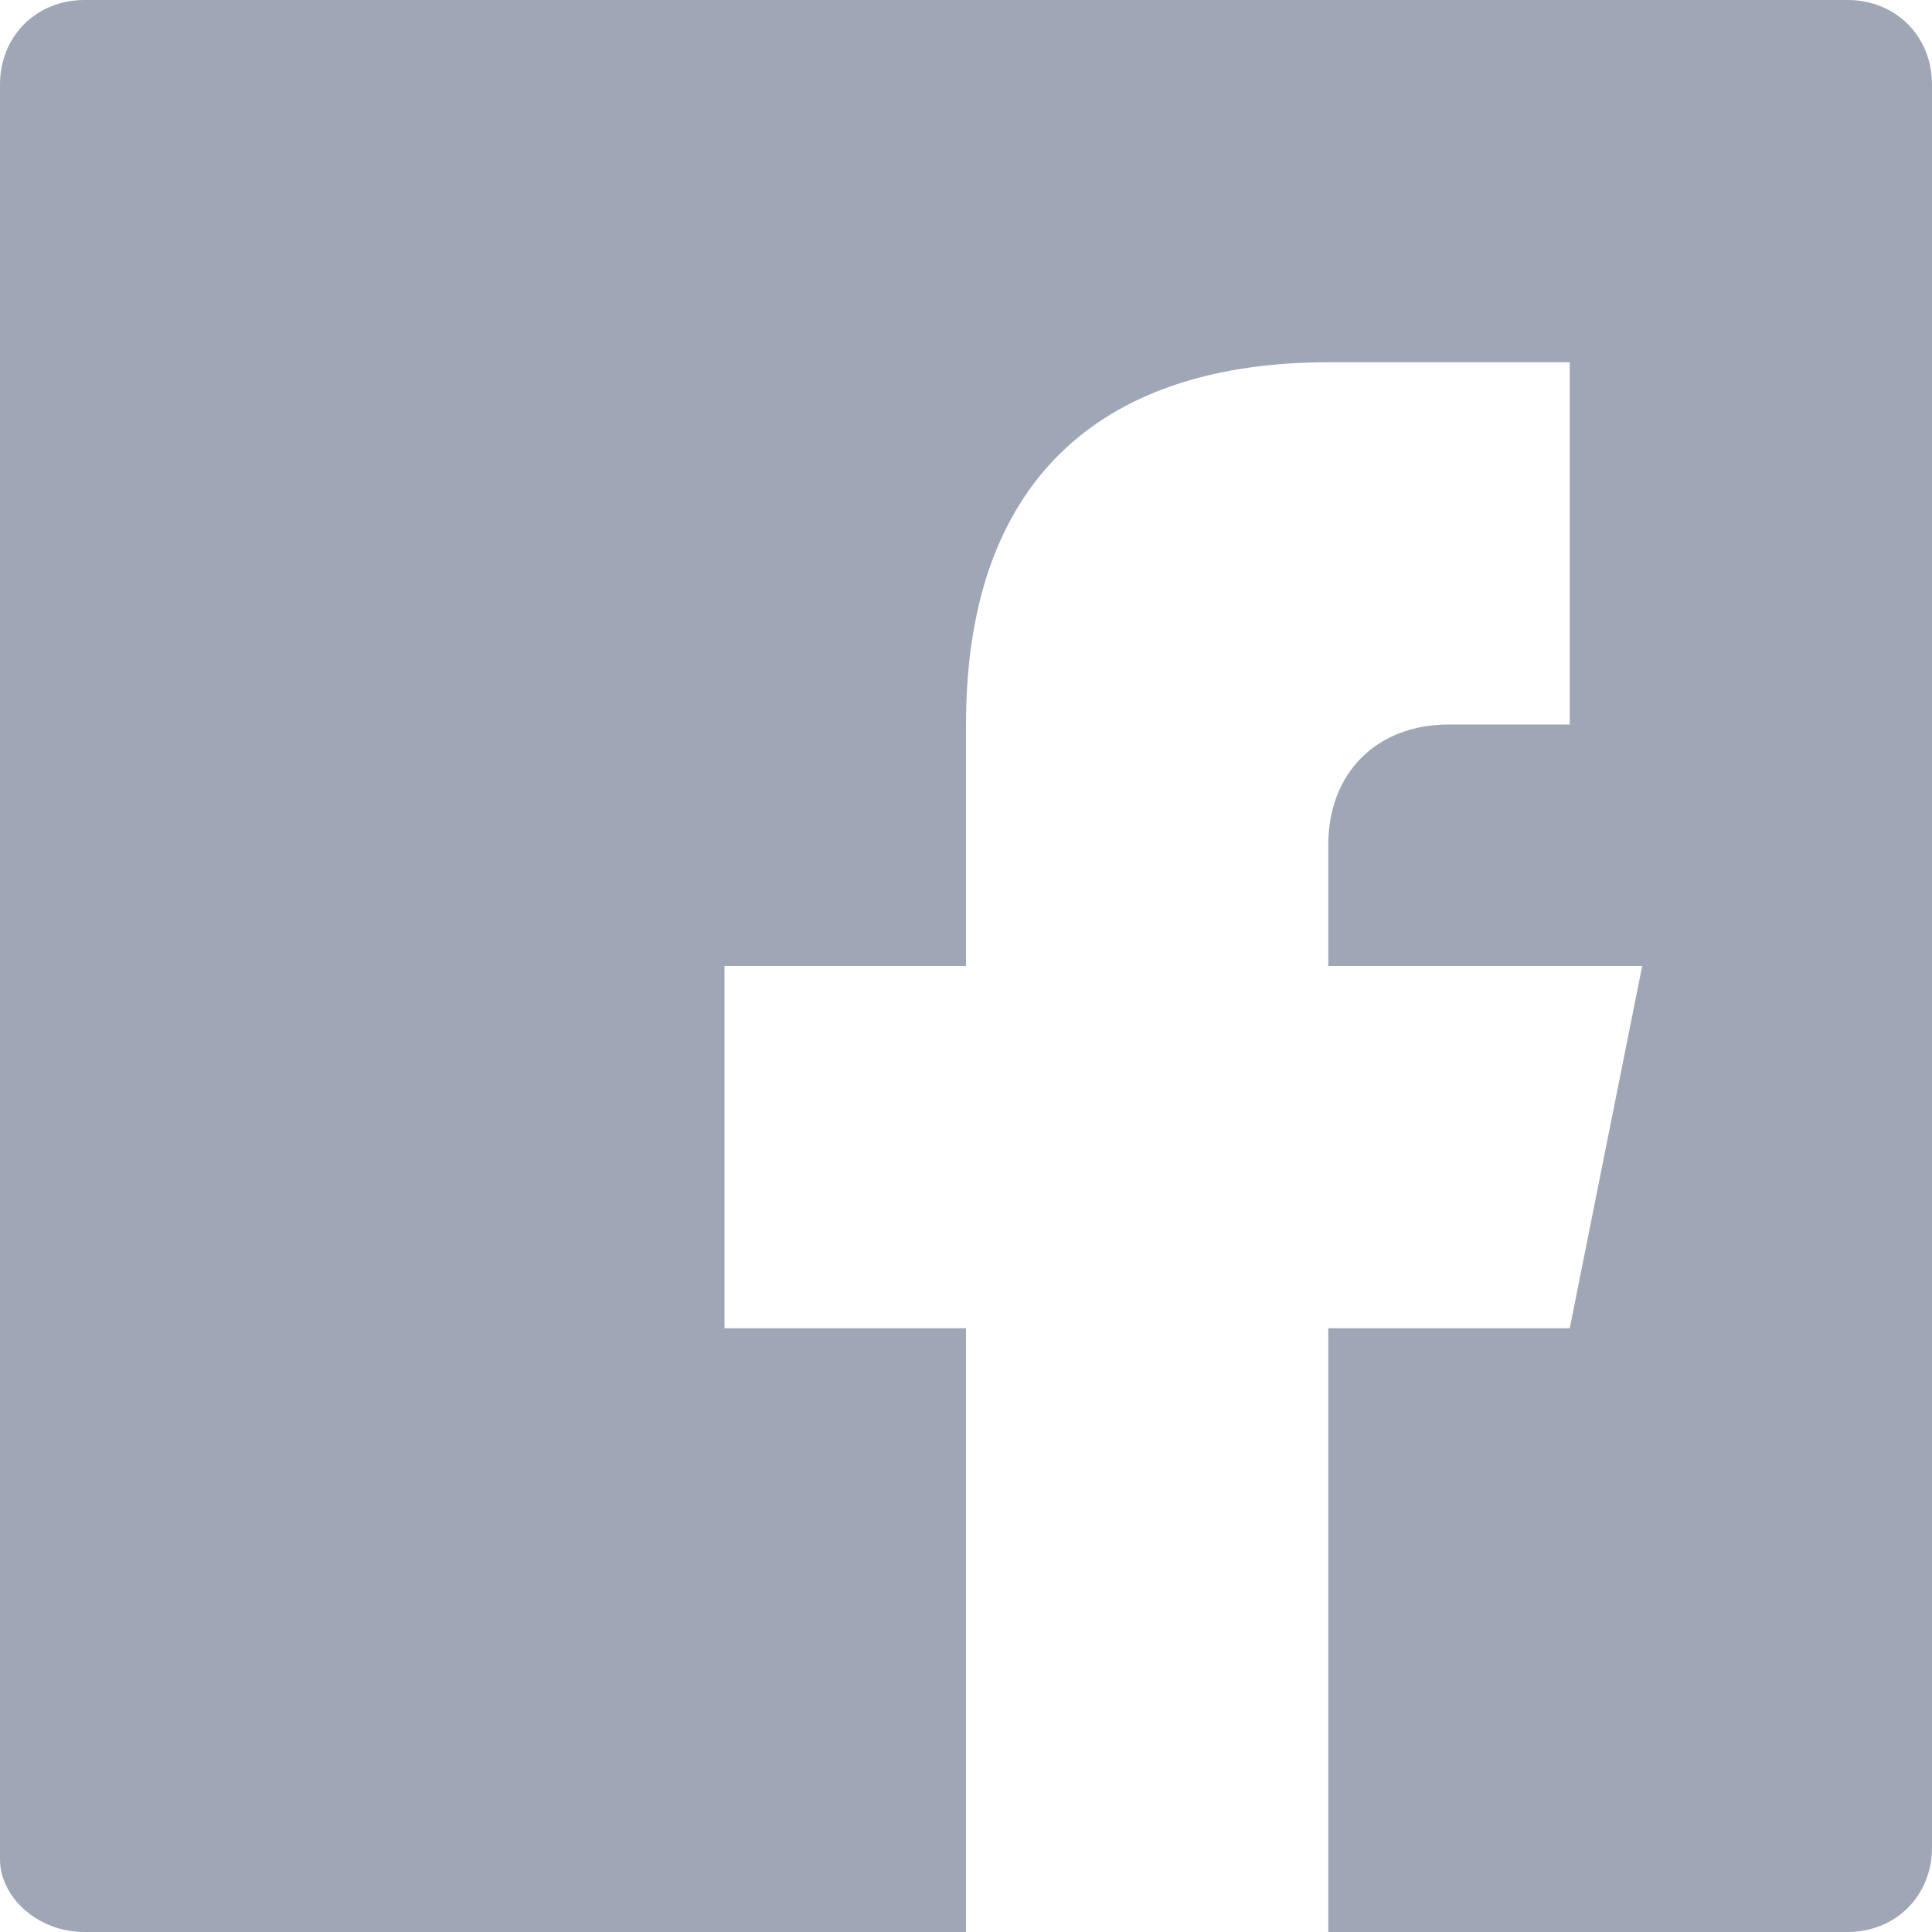
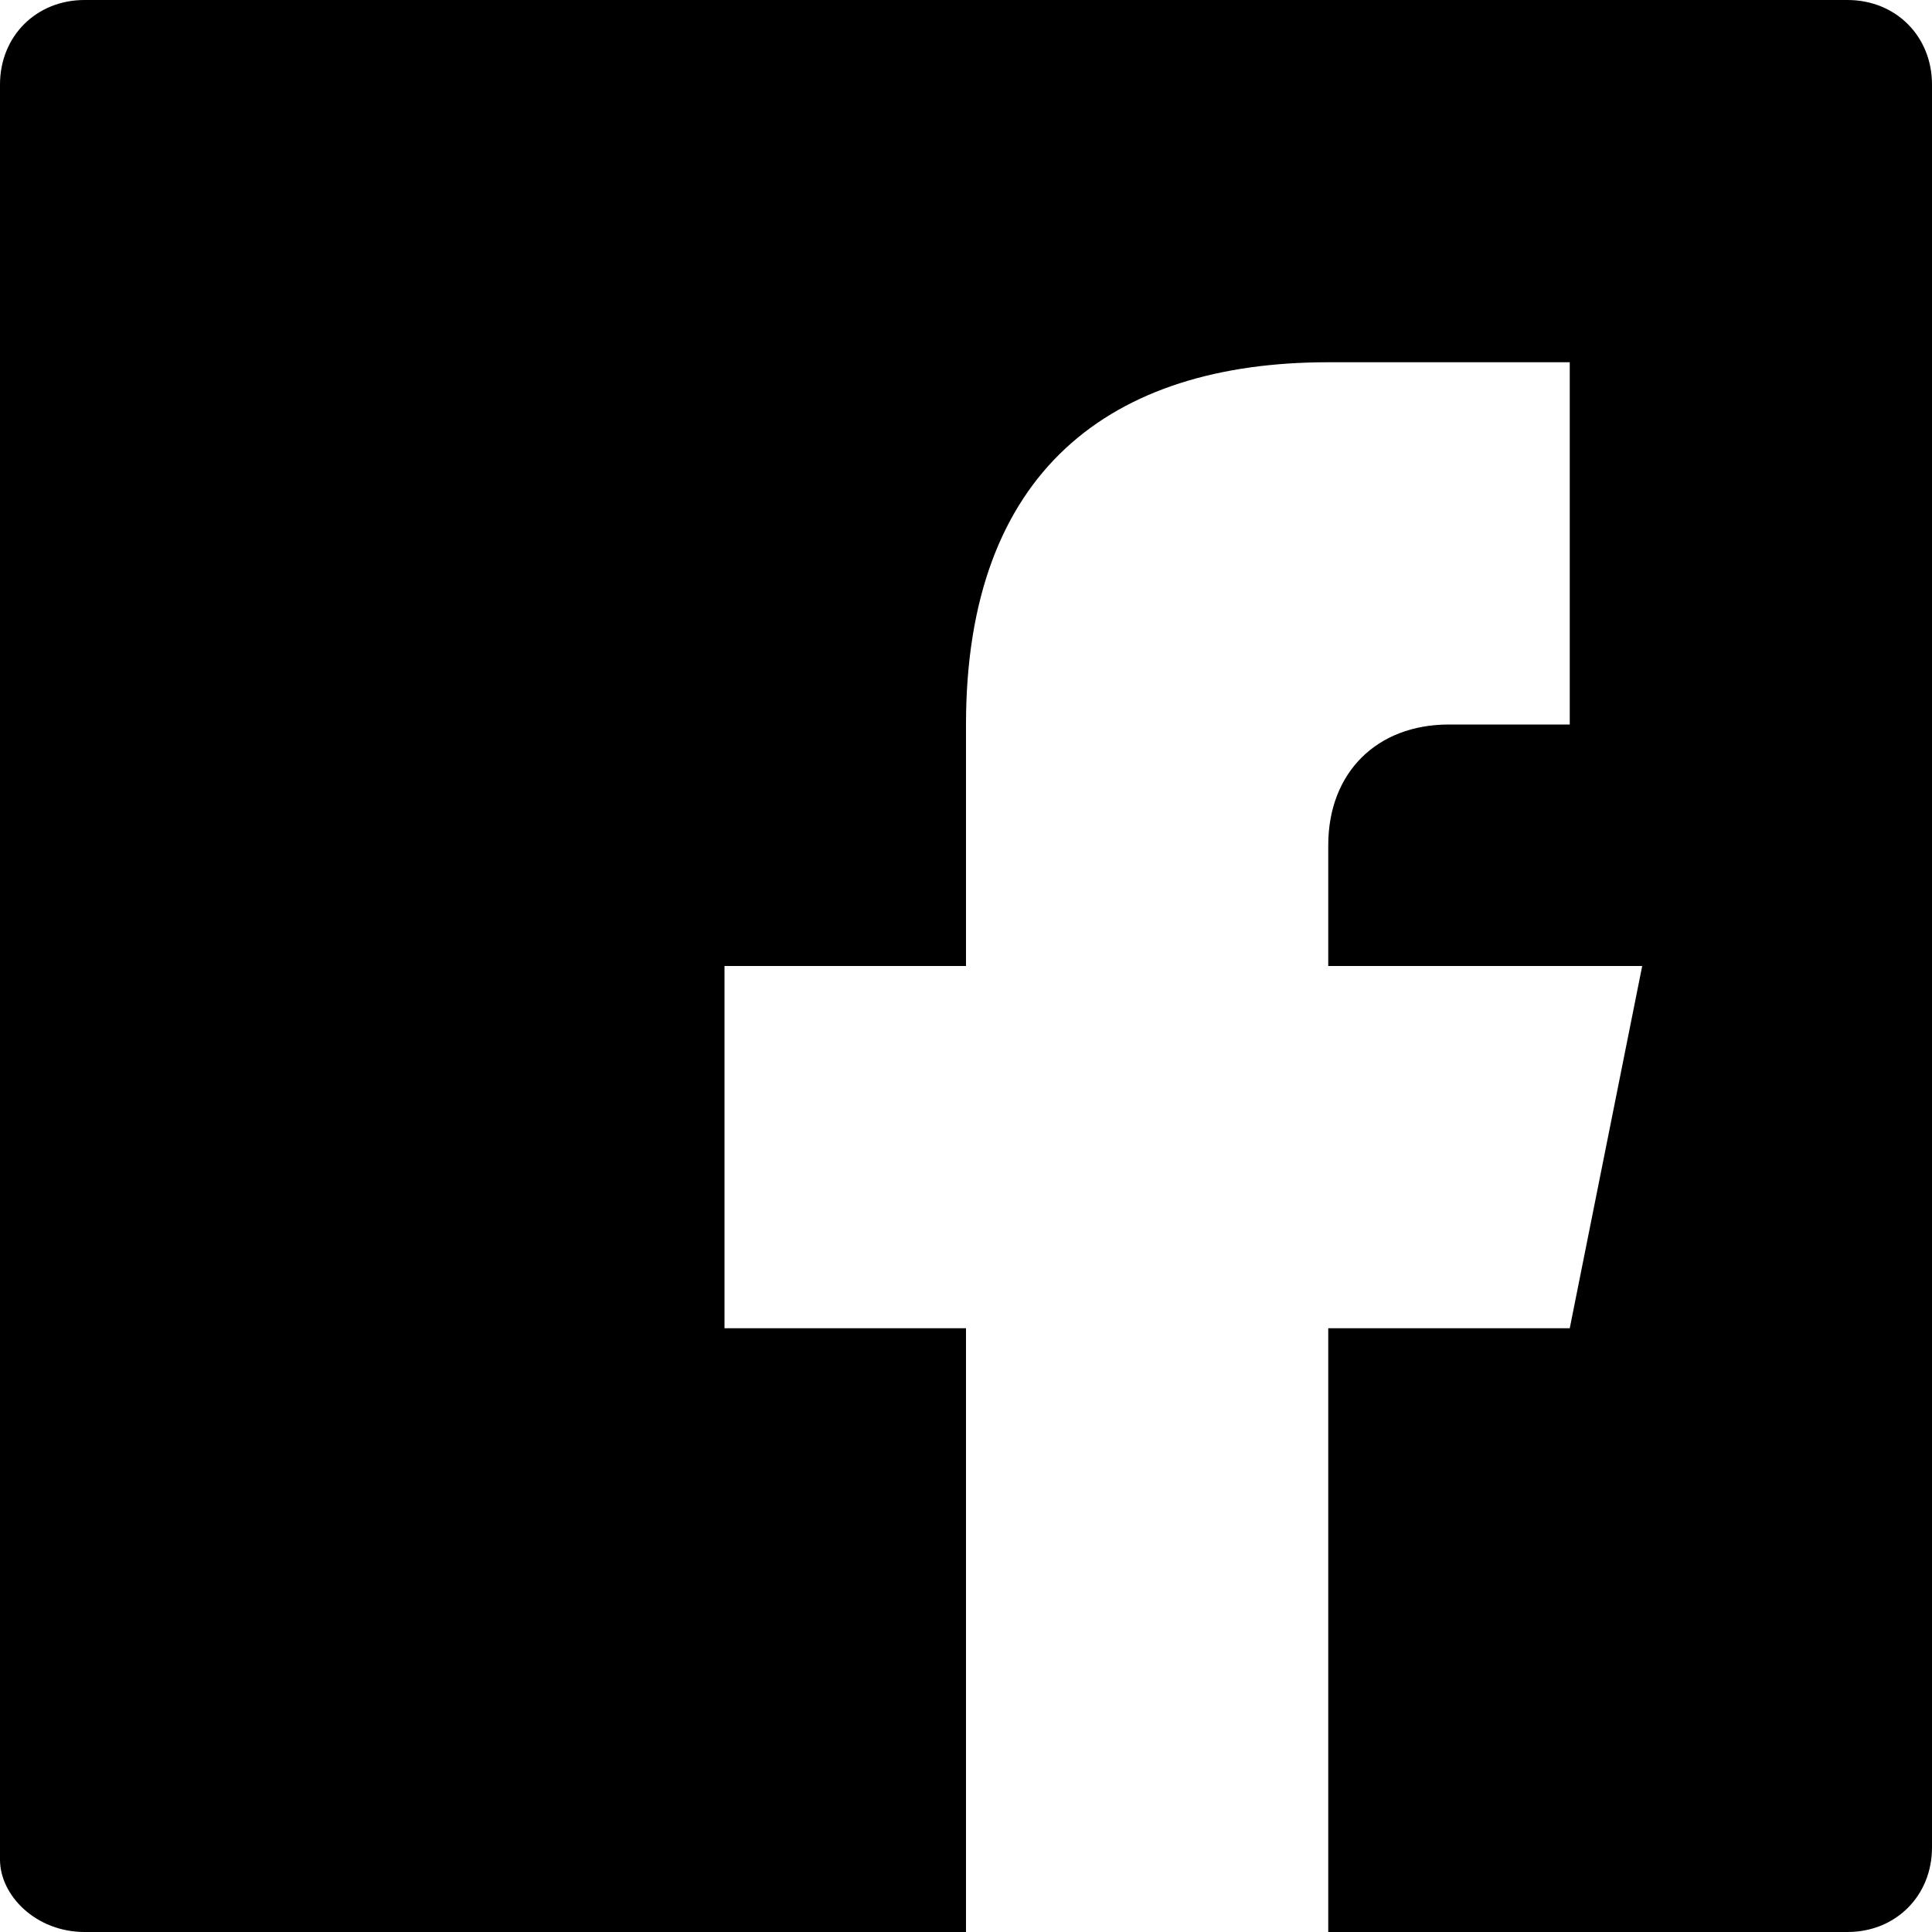
<svg xmlns="http://www.w3.org/2000/svg" width="16px" height="16px" viewBox="0 0 16 16" version="1.1">
  <g id="Website" stroke="none" stroke-width="1" fill="none" fill-rule="evenodd">
-     <g id="Landing-page" transform="translate(-669, -6677)" fill="#9FA6B5" fill-rule="nonzero">
+     <g id="Landing-page" transform="translate(-669, -6677)" fill="#000000" fill-rule="nonzero">
      <g id="logo-facebook" transform="translate(669, 6677)">
        <path d="M15.3,0 L0.7,0 C0.3,0 0,0.3 0,0.7 L0,15.4 C0,15.7 0.3,16 0.7,16 L8,16 L8,11 L6,11 L6,8 L8,8 L8,6 C8,3.9 9.2,3 11,3 C11.9,3 12.8,3 13,3 L13,6 L12,6 C11.4,6 11,6.4 11,7 L11,8 L13.6,8 L13,11 L11,11 L11,16 L15.3,16 C15.7,16 16,15.7 16,15.3 L16,0.7 C16,0.3 15.7,0 15.3,0 Z" id="Path" />
      </g>
    </g>
  </g>
</svg>
